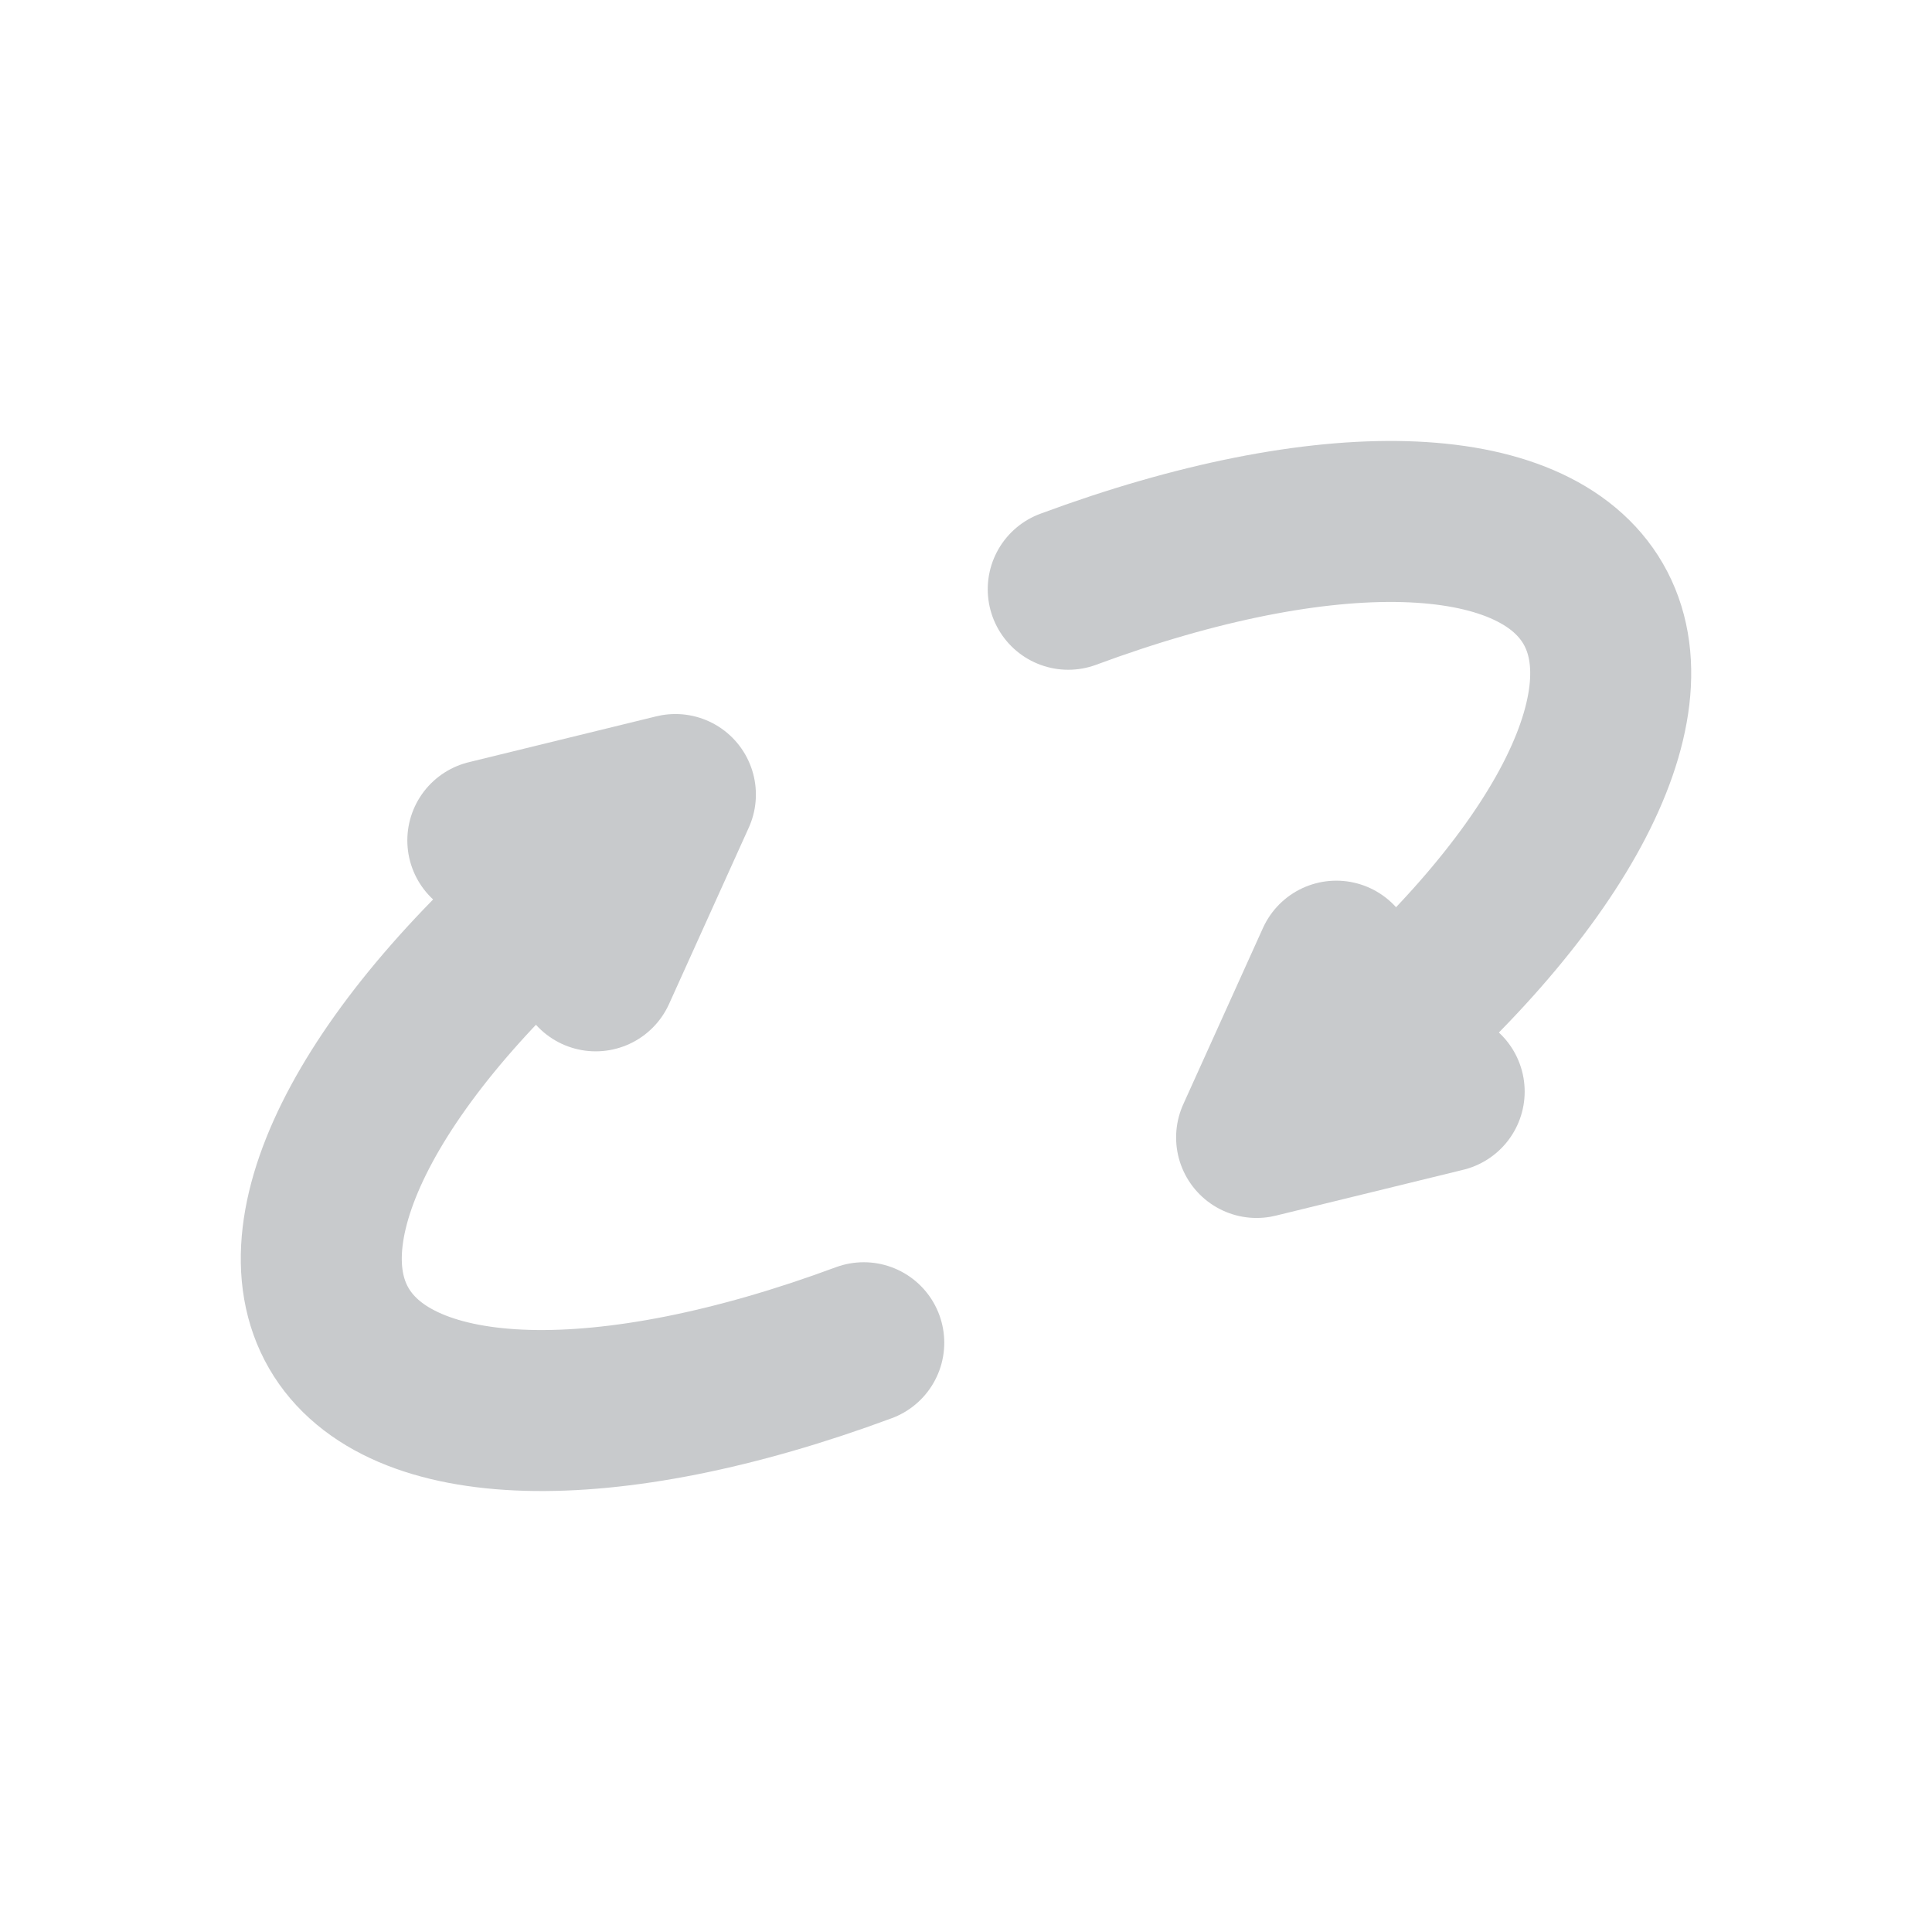
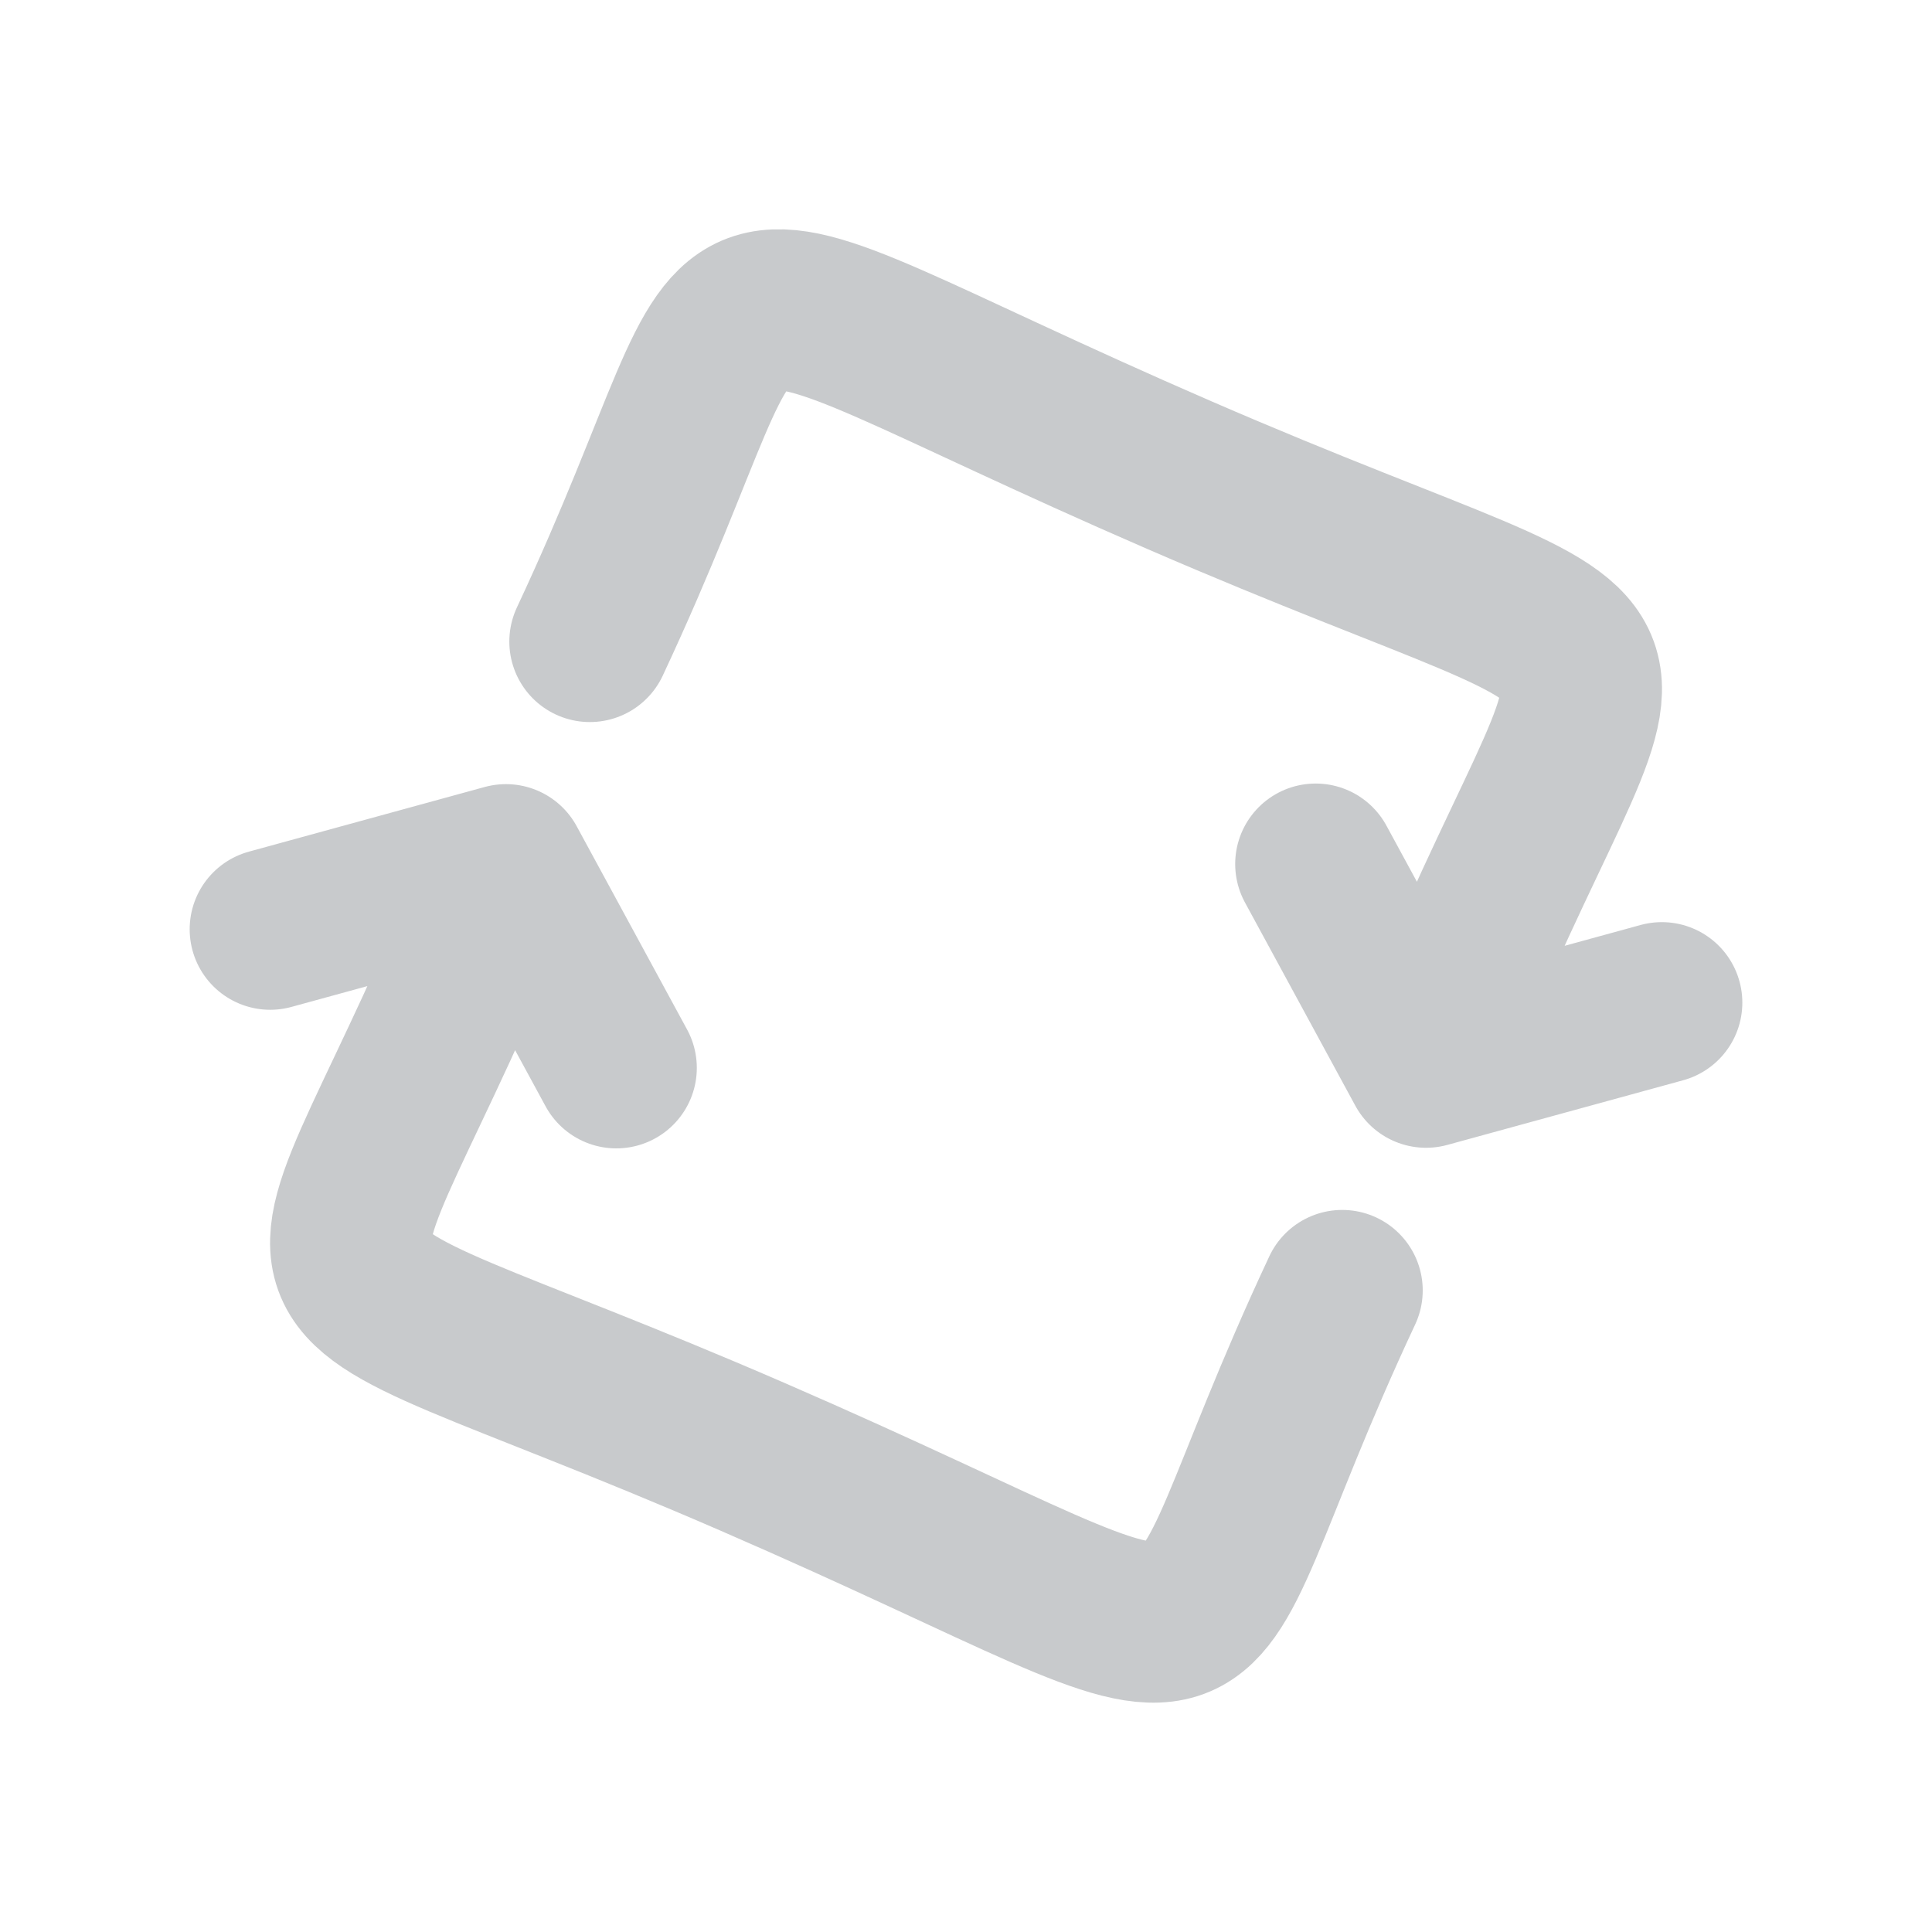
<svg xmlns="http://www.w3.org/2000/svg" width="24" height="24" viewBox="0 0 24 24" fill="none" stroke="#c8cacc" stroke-width="2" stroke-linecap="round" stroke-linejoin="round">
-   <path d="M13.27 7.32A9 3.7 -30 0 1 16.69 13.24" />
-   <polyline points="17.94 13.56 15.61 14.13 16.60 11.94" />
-   <path d="M10.73 16.68A9 3.7 -30 0 1 7.31 10.76" />
-   <polyline points="6.06 10.44 8.39 9.87 7.40 12.06" />
+   <g transform="rotate(-30 12 12) translate(-1.988726 0.4950729)">
+     <path d="m11.957 5.678c4.762-3.323 3.069-3.939 7.375 1.87 4.306 5.809 4.25 3.738-0.966 7.845m0.018-2.813-0.075 2.872 2.938 0.769" />
+     <path d="M16.021 17.332C11.259 20.655 12.952 21.271 8.646 15.462 4.341 9.653 4.396 11.724 9.612 7.616m-0.018 2.813 0.075-2.872-2.938-0.769" />
+   </g>
</svg>
